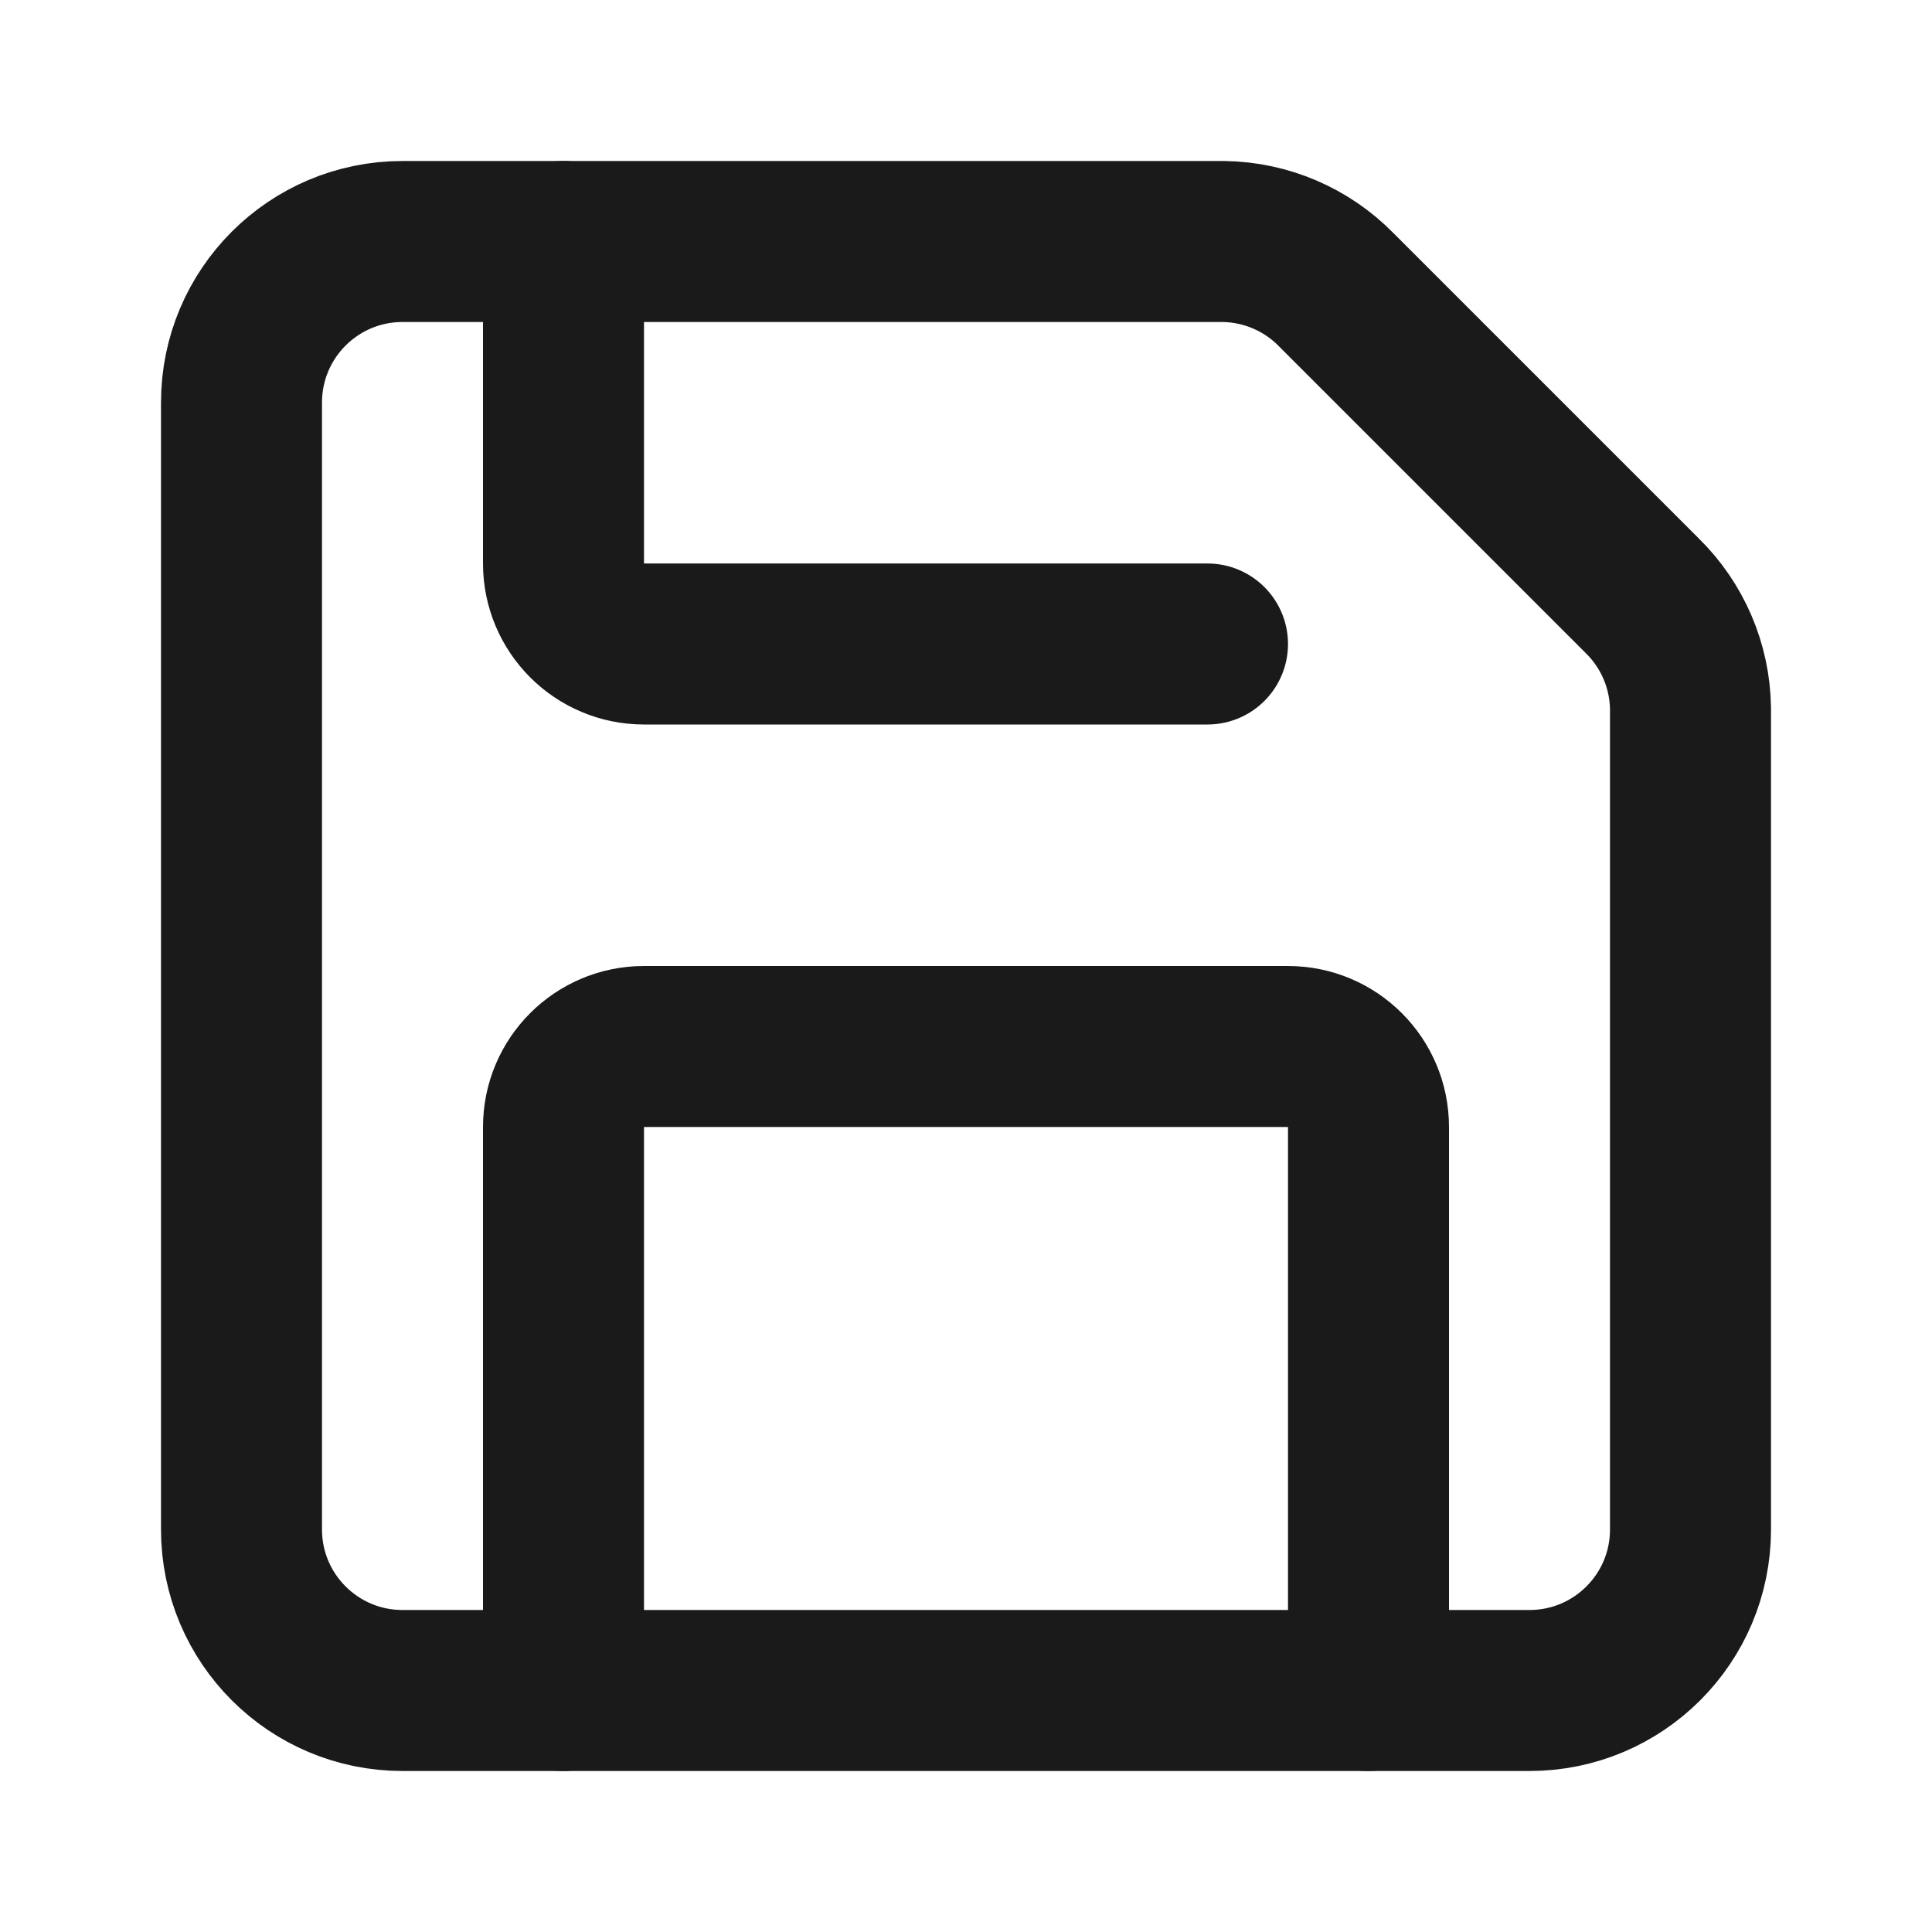
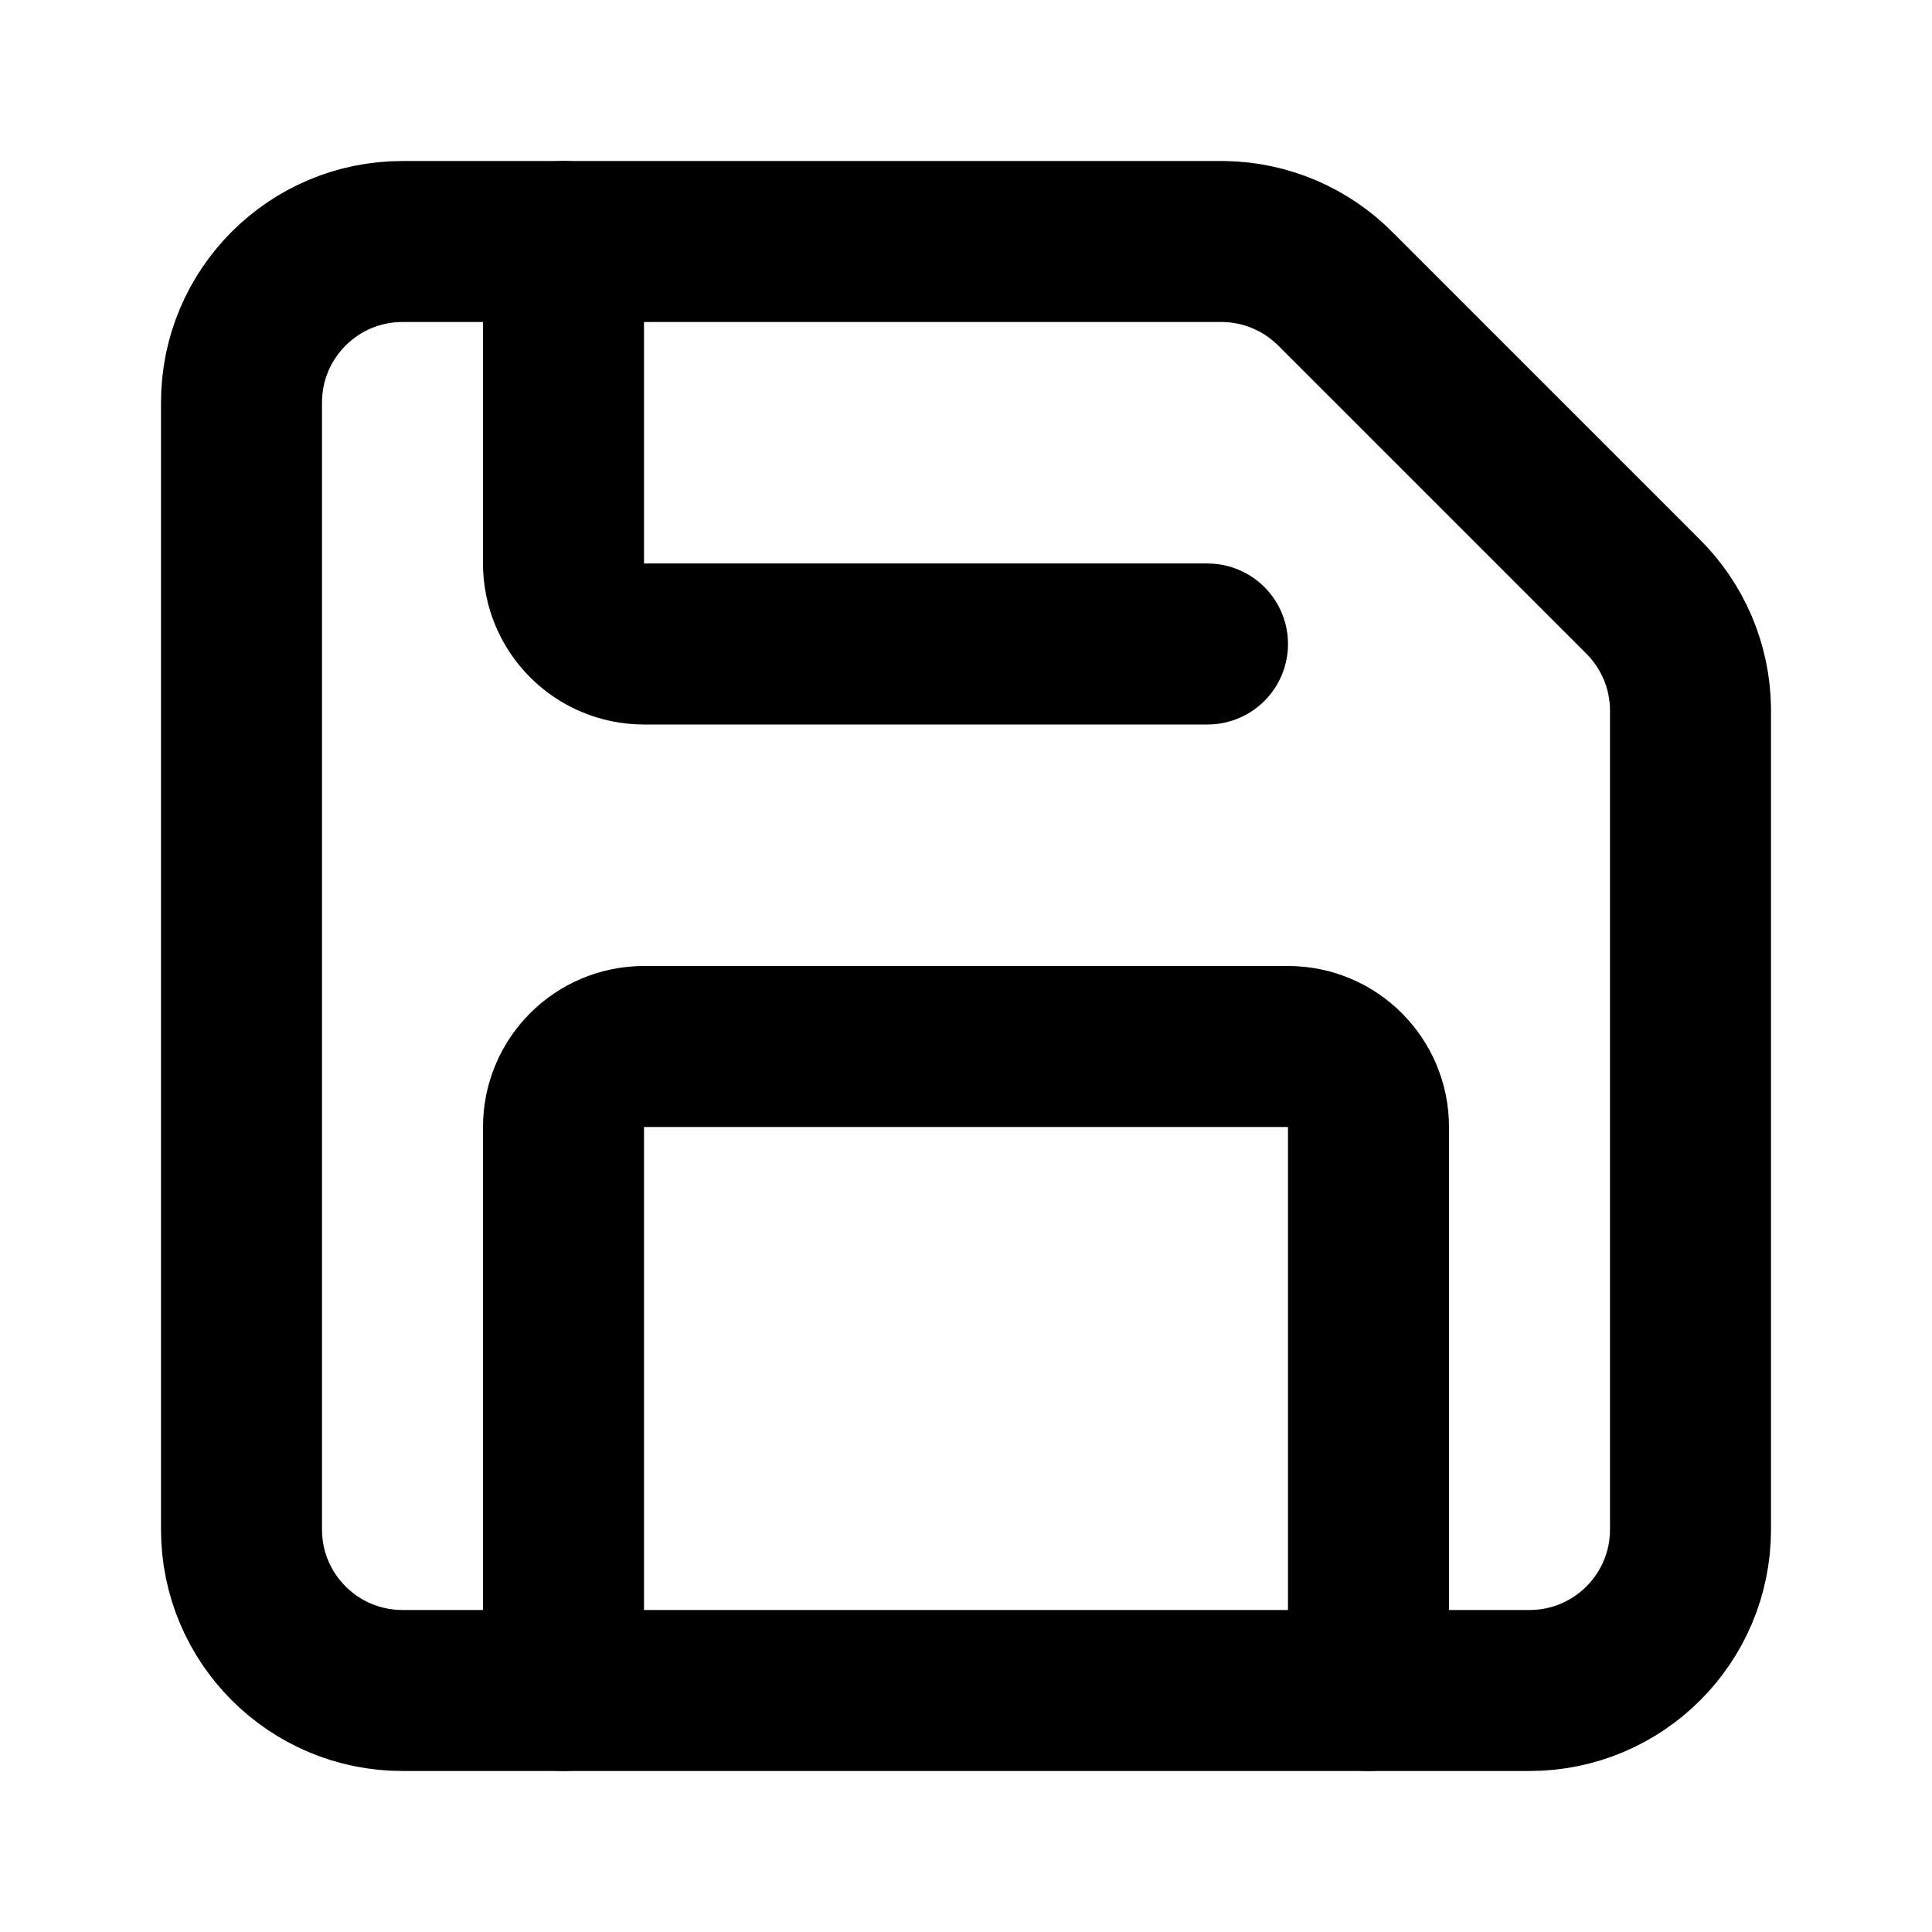
- <svg xmlns="http://www.w3.org/2000/svg" color="#1a1a1a" width="24" height="24" viewBox="0 0 24 24" fill="none" stroke="currentColor" stroke-width="2" stroke-linecap="round" stroke-linejoin="round">
-   <path d="M15.2 3a2 2 0 0 1 1.4.6l3.8 3.8a2 2 0 0 1 .6 1.4V19a2 2 0 0 1-2 2H5a2 2 0 0 1-2-2V5a2 2 0 0 1 2-2z" style="fill:none" />
-   <path d="M17 21v-7a1 1 0 0 0-1-1H8a1 1 0 0 0-1 1v7" style="fill:none" />
-   <path d="M7 3v4a1 1 0 0 0 1 1h7" style="fill:none" />
+ <svg xmlns="http://www.w3.org/2000/svg" width="24" height="24" viewBox="0 0 24 24" fill="none" stroke="currentColor" stroke-width="2" stroke-linecap="round" stroke-linejoin="round">
+   <style>* { fill: none !important; stroke: currentColor !important; }</style>
+   <path d="M15.2 3a2 2 0 0 1 1.4.6l3.8 3.8a2 2 0 0 1 .6 1.4V19a2 2 0 0 1-2 2H5a2 2 0 0 1-2-2V5a2 2 0 0 1 2-2z" />
+   <path d="M17 21v-7a1 1 0 0 0-1-1H8a1 1 0 0 0-1 1v7" />
+   <path d="M7 3v4a1 1 0 0 0 1 1h7" />
</svg>
